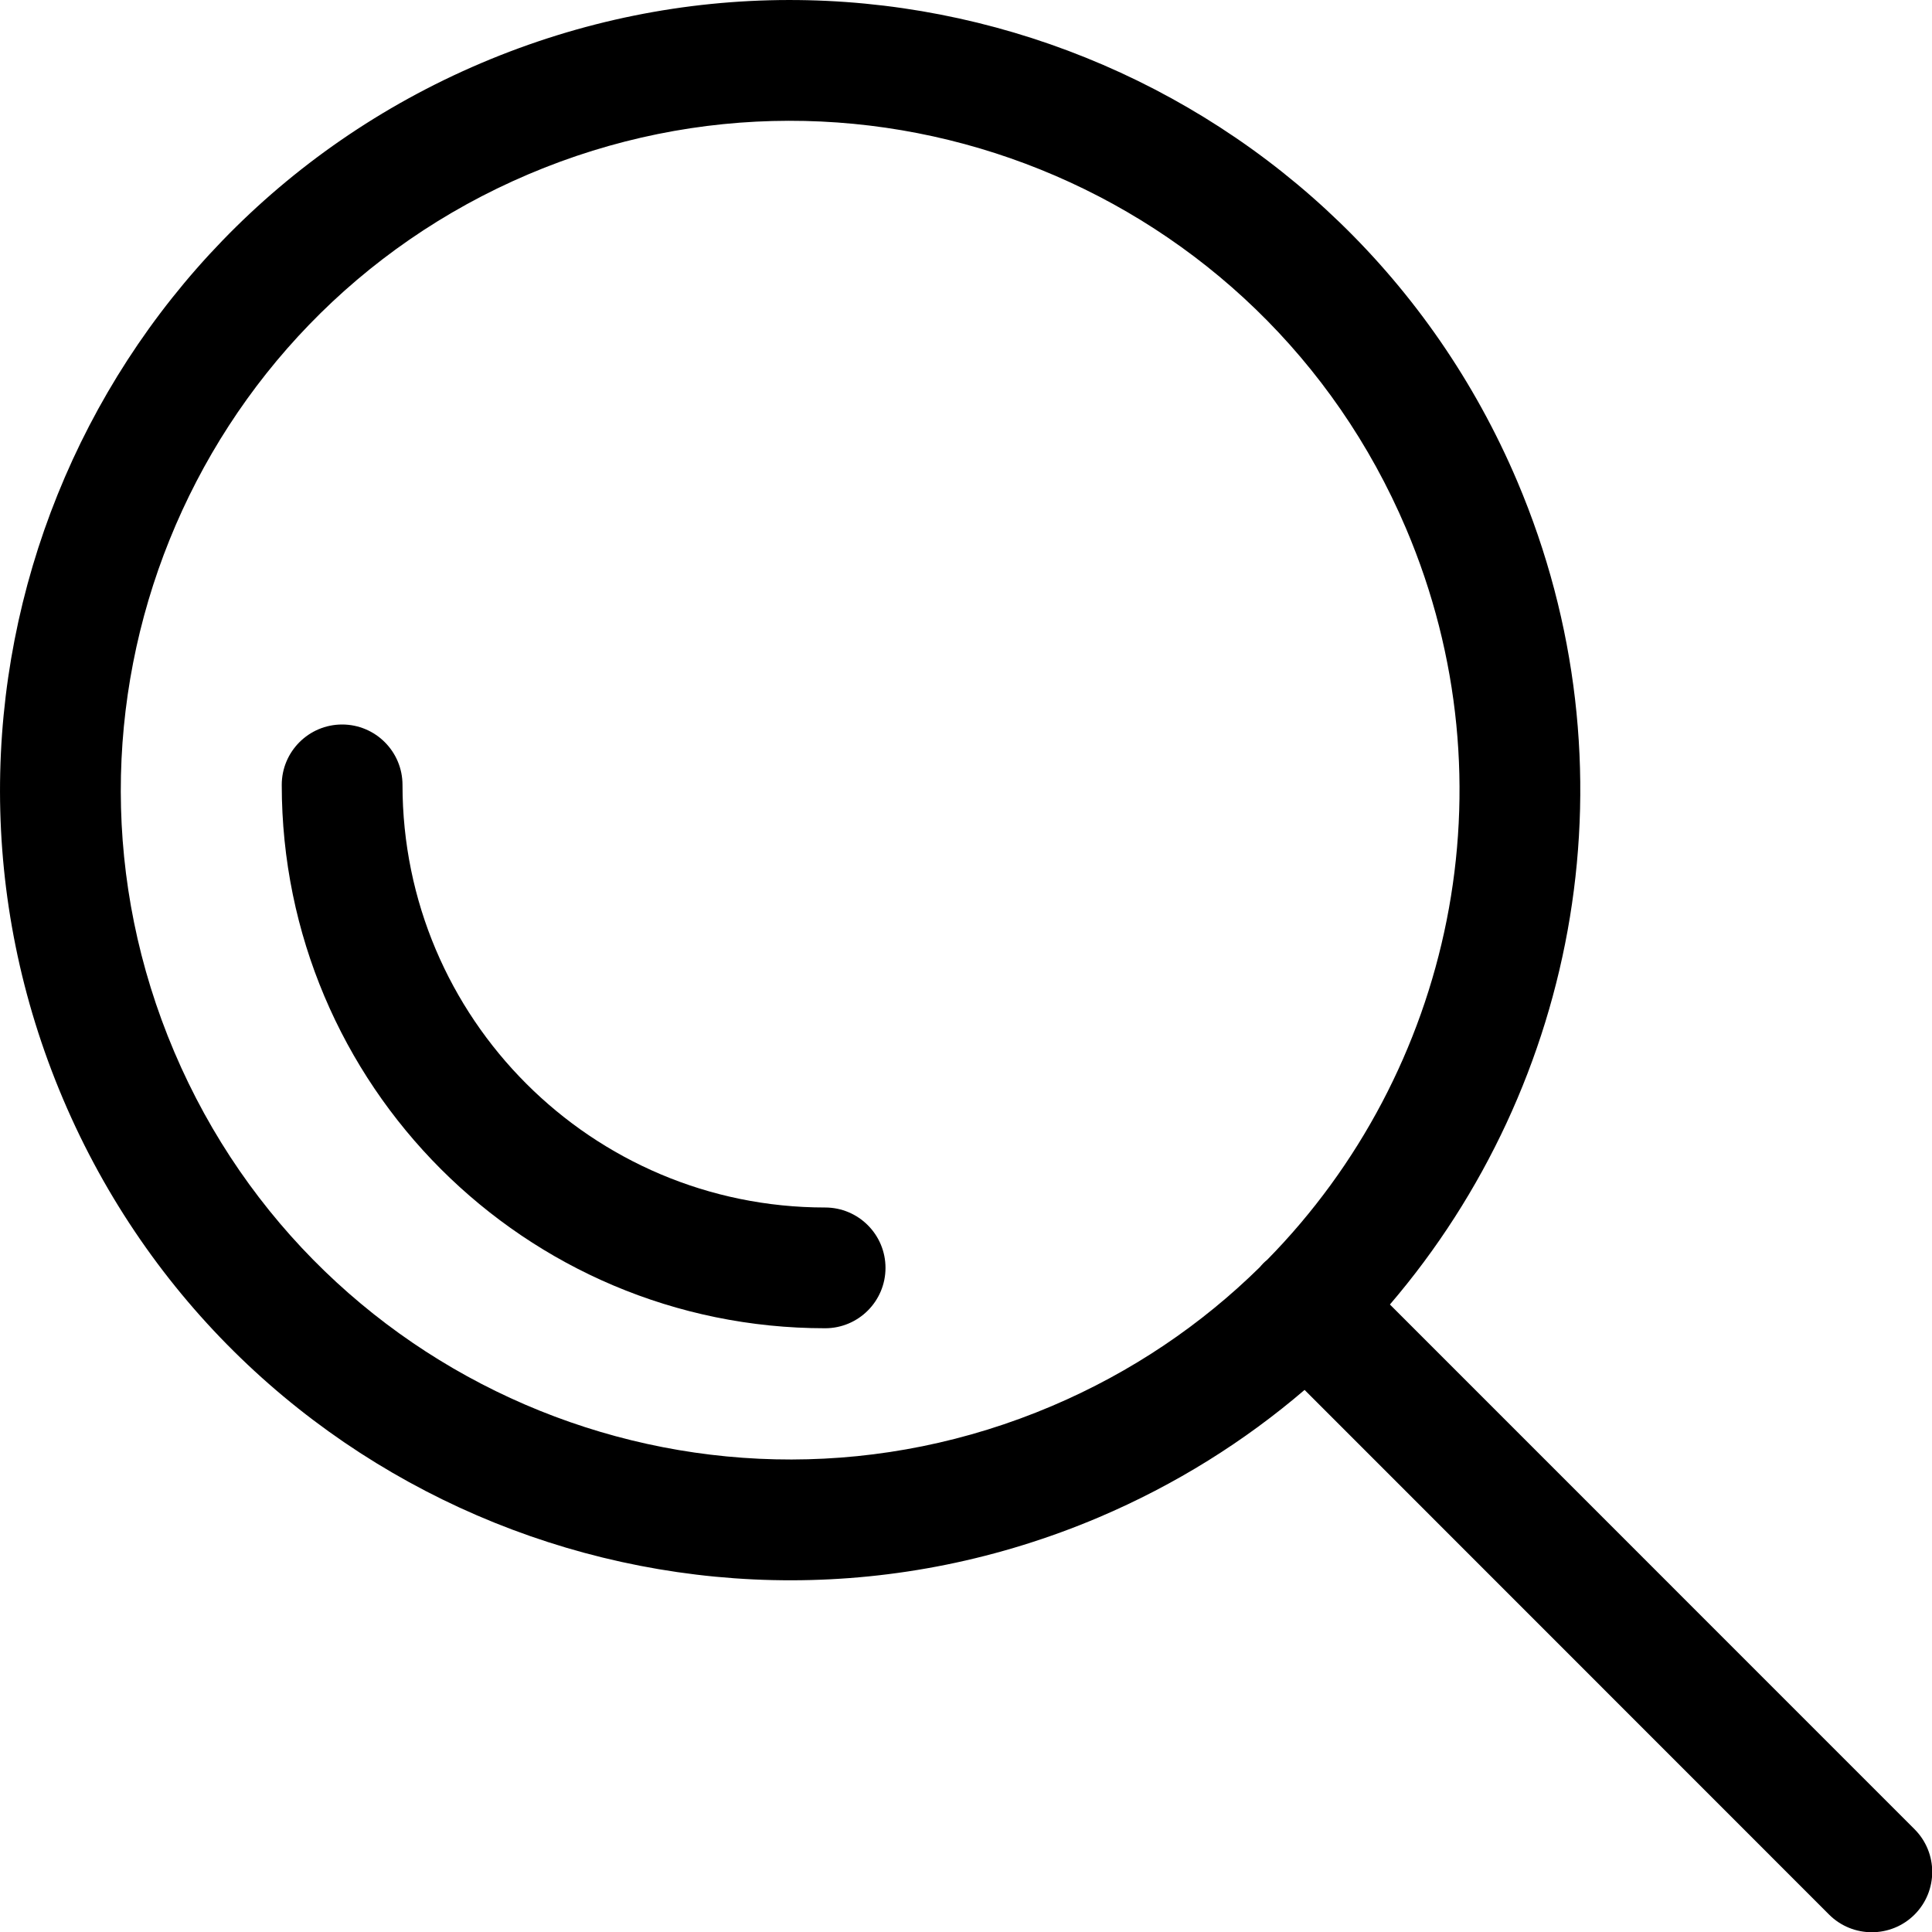
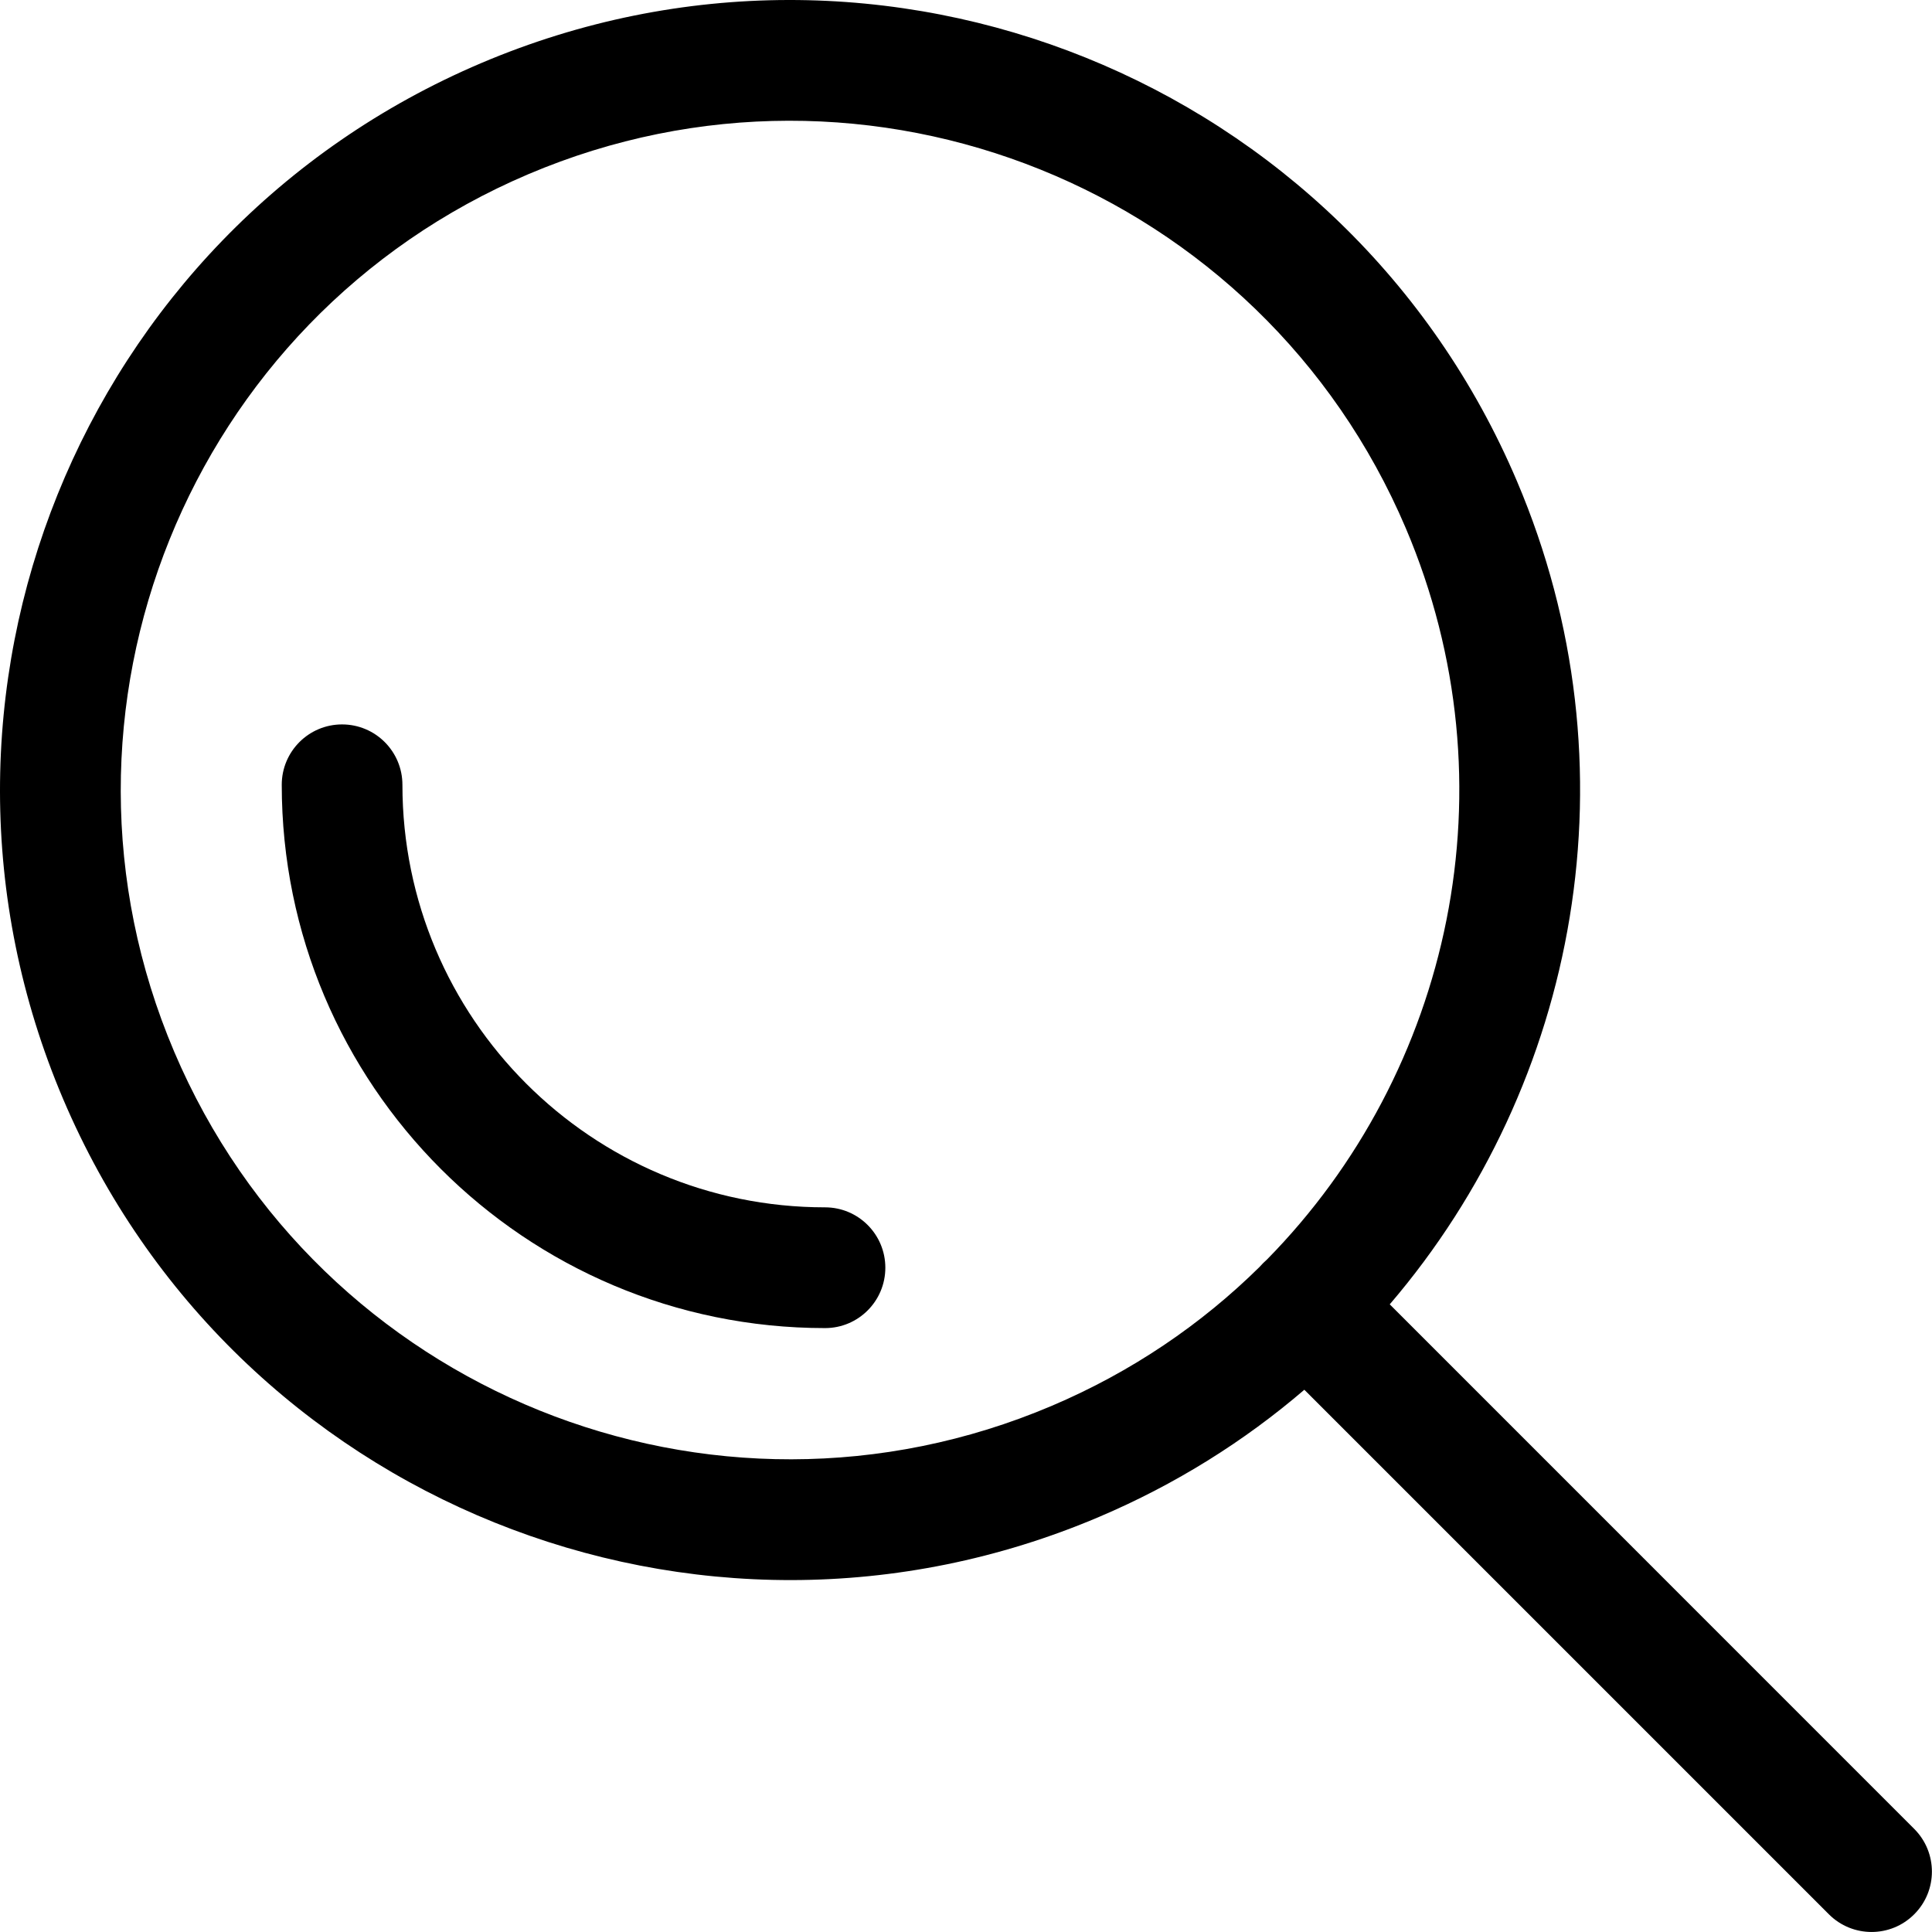
<svg xmlns="http://www.w3.org/2000/svg" width="24" height="24" viewBox="0 0 24 24" fill="none">
-   <path d="M5 9.75C5 9.336 4.664 9 4.25 9C3.836 9 3.5 9.336 3.5 9.75C3.5 13.478 6.522 16.5 10.25 16.5C10.664 16.5 11 16.164 11 15.75C11 15.336 10.664 15 10.25 15C7.351 15 5 12.649 5 9.75Z" fill="black" />
-   <path fill-rule="evenodd" clip-rule="evenodd" d="M13.654 18.847C14.605 18.442 15.46 17.905 16.206 17.266L22.722 23.784C23.015 24.076 23.49 24.076 23.783 23.784C24.076 23.491 24.076 23.016 23.783 22.723L17.266 16.205C19.614 13.463 20.354 9.525 18.847 5.977C16.727 0.99 10.965 -1.335 5.977 0.784C0.99 2.904 -1.335 8.666 0.784 13.654C2.904 18.642 8.666 20.966 13.654 18.847ZM6.564 2.165C2.339 3.961 0.369 8.842 2.165 13.067C3.961 17.292 8.842 19.262 13.067 17.466C14.058 17.045 14.925 16.454 15.649 15.742C15.663 15.725 15.678 15.709 15.693 15.693C15.709 15.677 15.725 15.663 15.742 15.649C18.031 13.321 18.823 9.755 17.466 6.564C15.671 2.339 10.789 0.369 6.564 2.165Z" fill="black" />
+   <path d="M4.999 9.749C4.999 9.335 4.664 8.999 4.249 8.999C3.835 8.999 3.5 9.335 3.5 9.749C3.5 13.476 6.521 16.498 10.249 16.498C10.663 16.498 10.998 16.162 10.998 15.748C10.998 15.334 10.663 14.998 10.249 14.998C7.349 14.998 4.999 12.648 4.999 9.749Z" fill="black" />
+   <path fill-rule="evenodd" clip-rule="evenodd" d="M13.652 18.844C14.603 18.44 15.458 17.903 16.203 17.264L22.719 23.78C23.012 24.073 23.487 24.073 23.779 23.78C24.072 23.488 24.072 23.013 23.78 22.72L17.264 16.203C19.611 13.462 20.352 9.523 18.844 5.977C16.725 0.989 10.964 -1.335 5.977 0.784C0.989 2.904 -1.335 8.665 0.784 13.652C2.904 18.639 8.665 20.964 13.652 18.844ZM6.563 2.164C2.338 3.96 0.369 8.84 2.164 13.065C3.96 17.29 8.84 19.259 13.065 17.464C14.056 17.043 14.923 16.452 15.646 15.739C15.66 15.723 15.675 15.707 15.691 15.691C15.707 15.675 15.723 15.66 15.739 15.646C18.028 13.319 18.82 9.754 17.464 6.563C15.668 2.338 10.788 0.369 6.563 2.164Z" fill="black" />
</svg>
